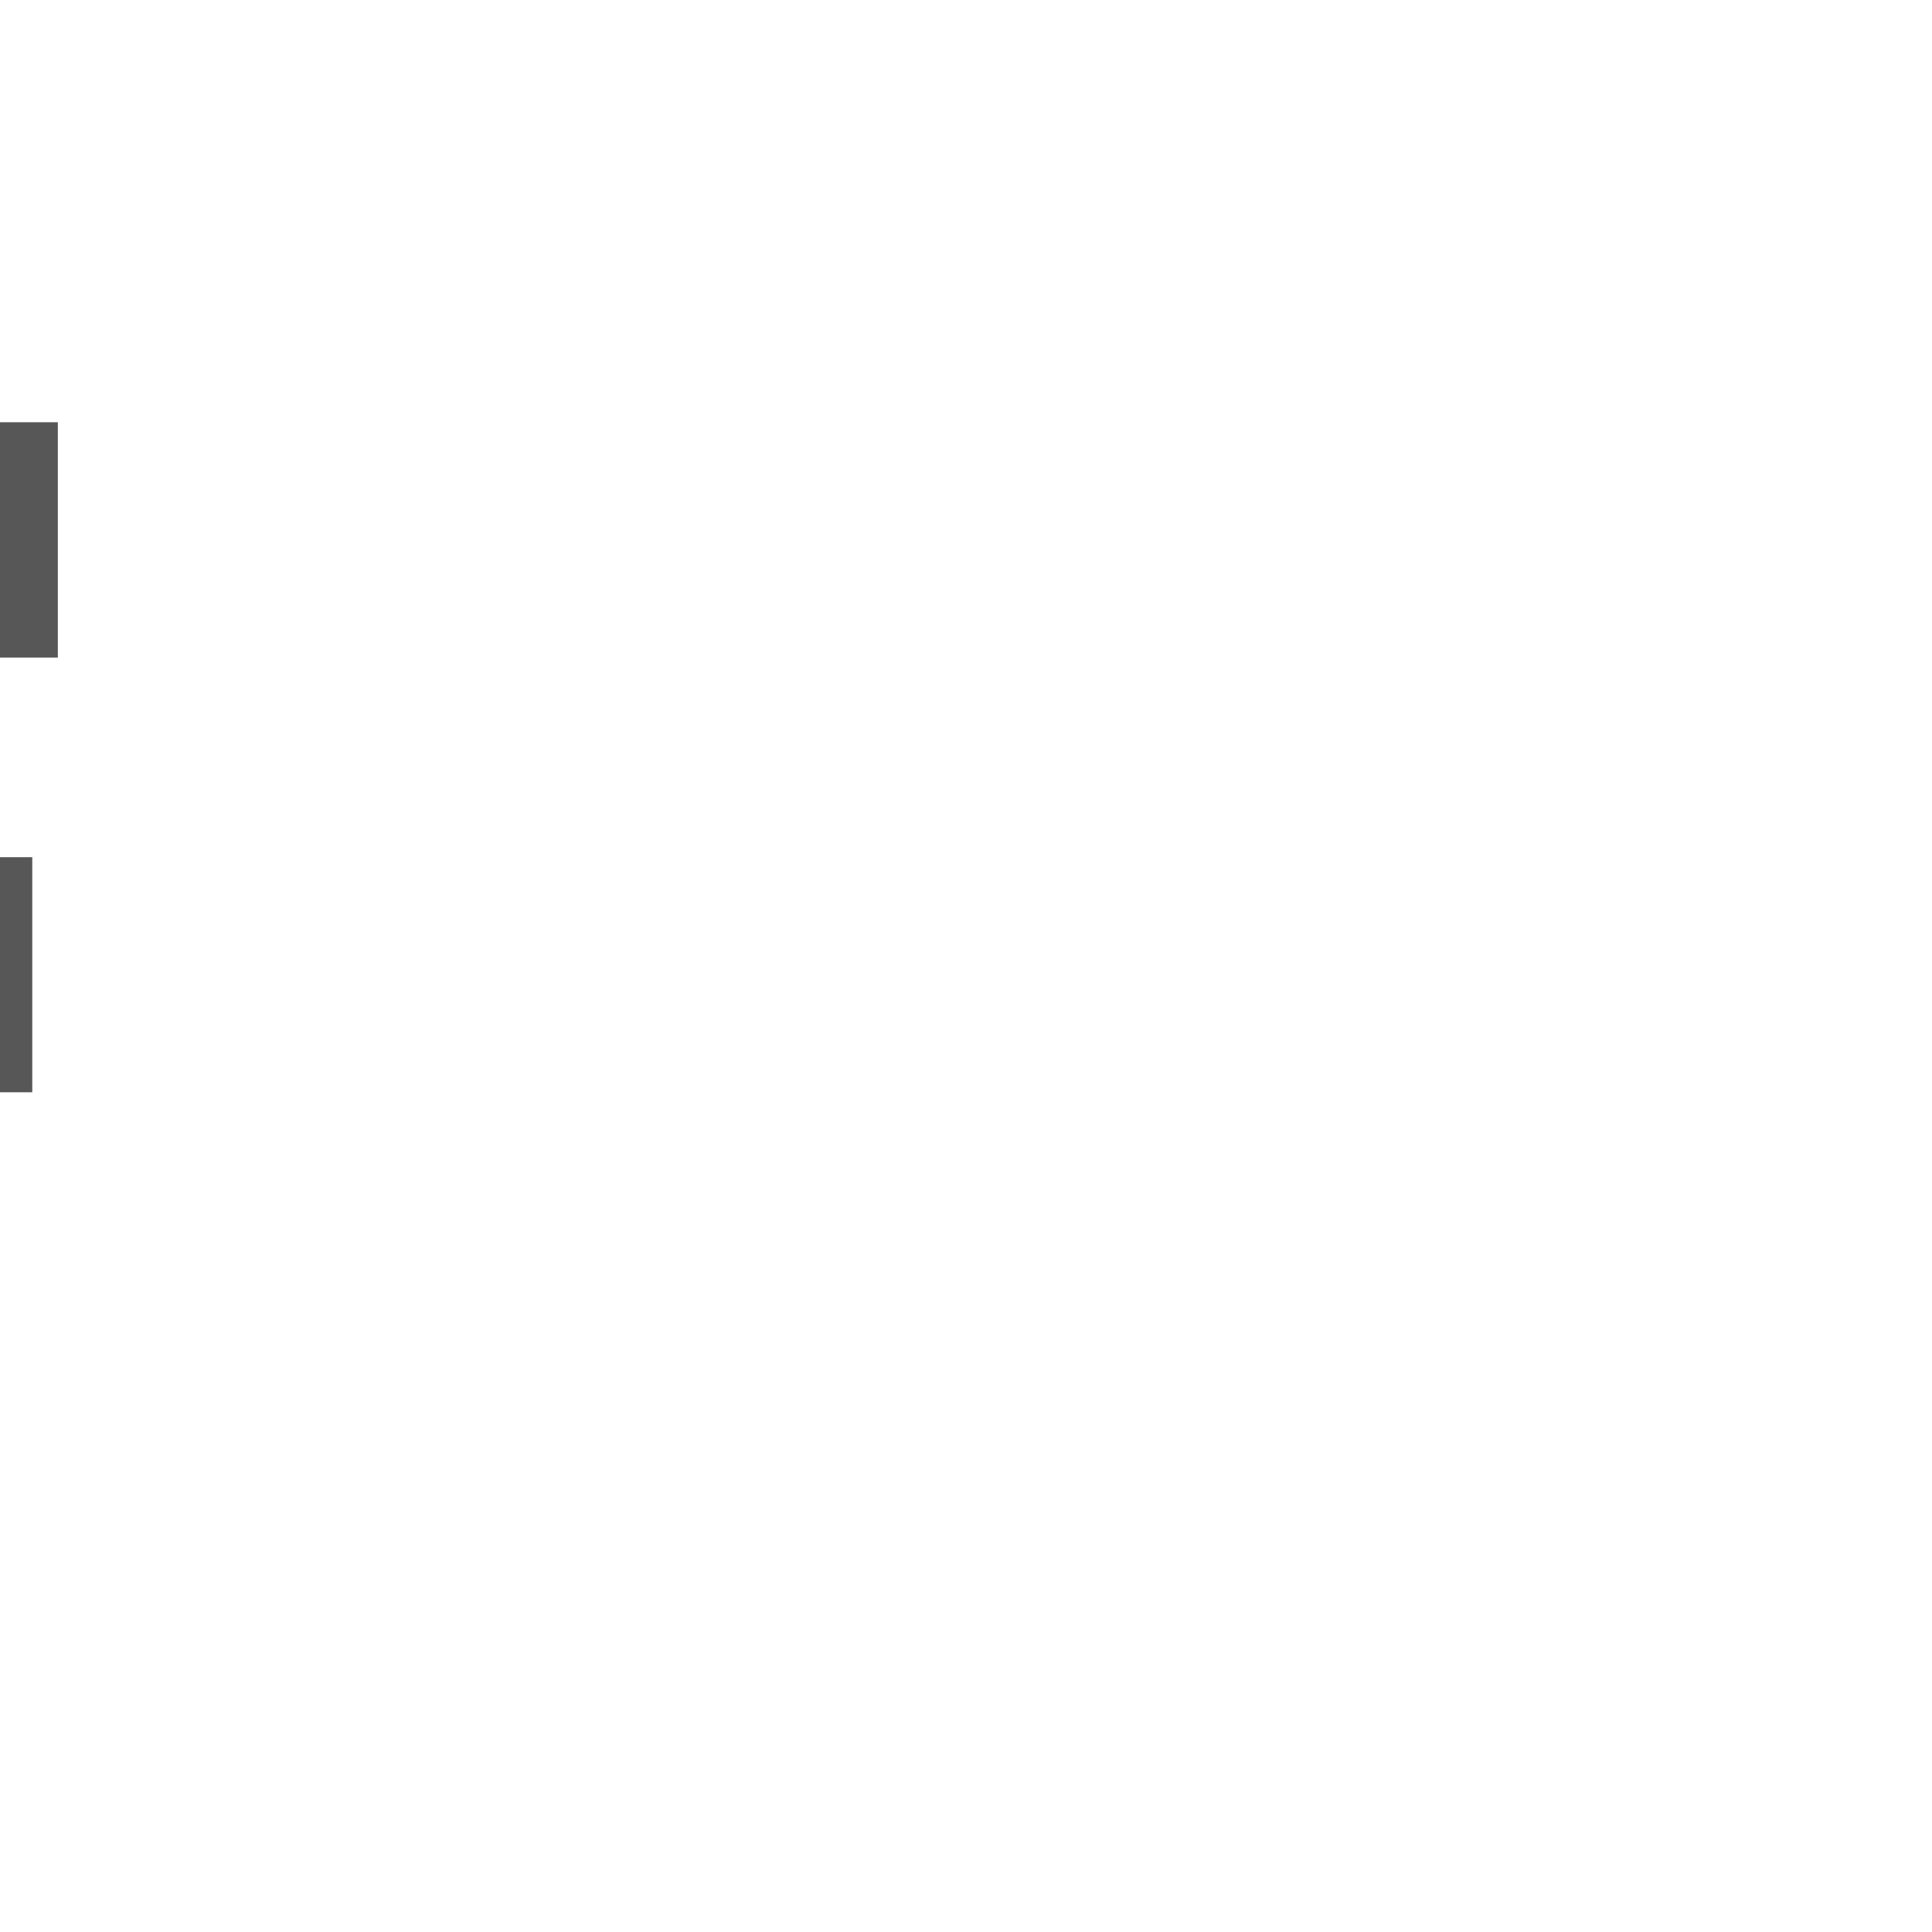
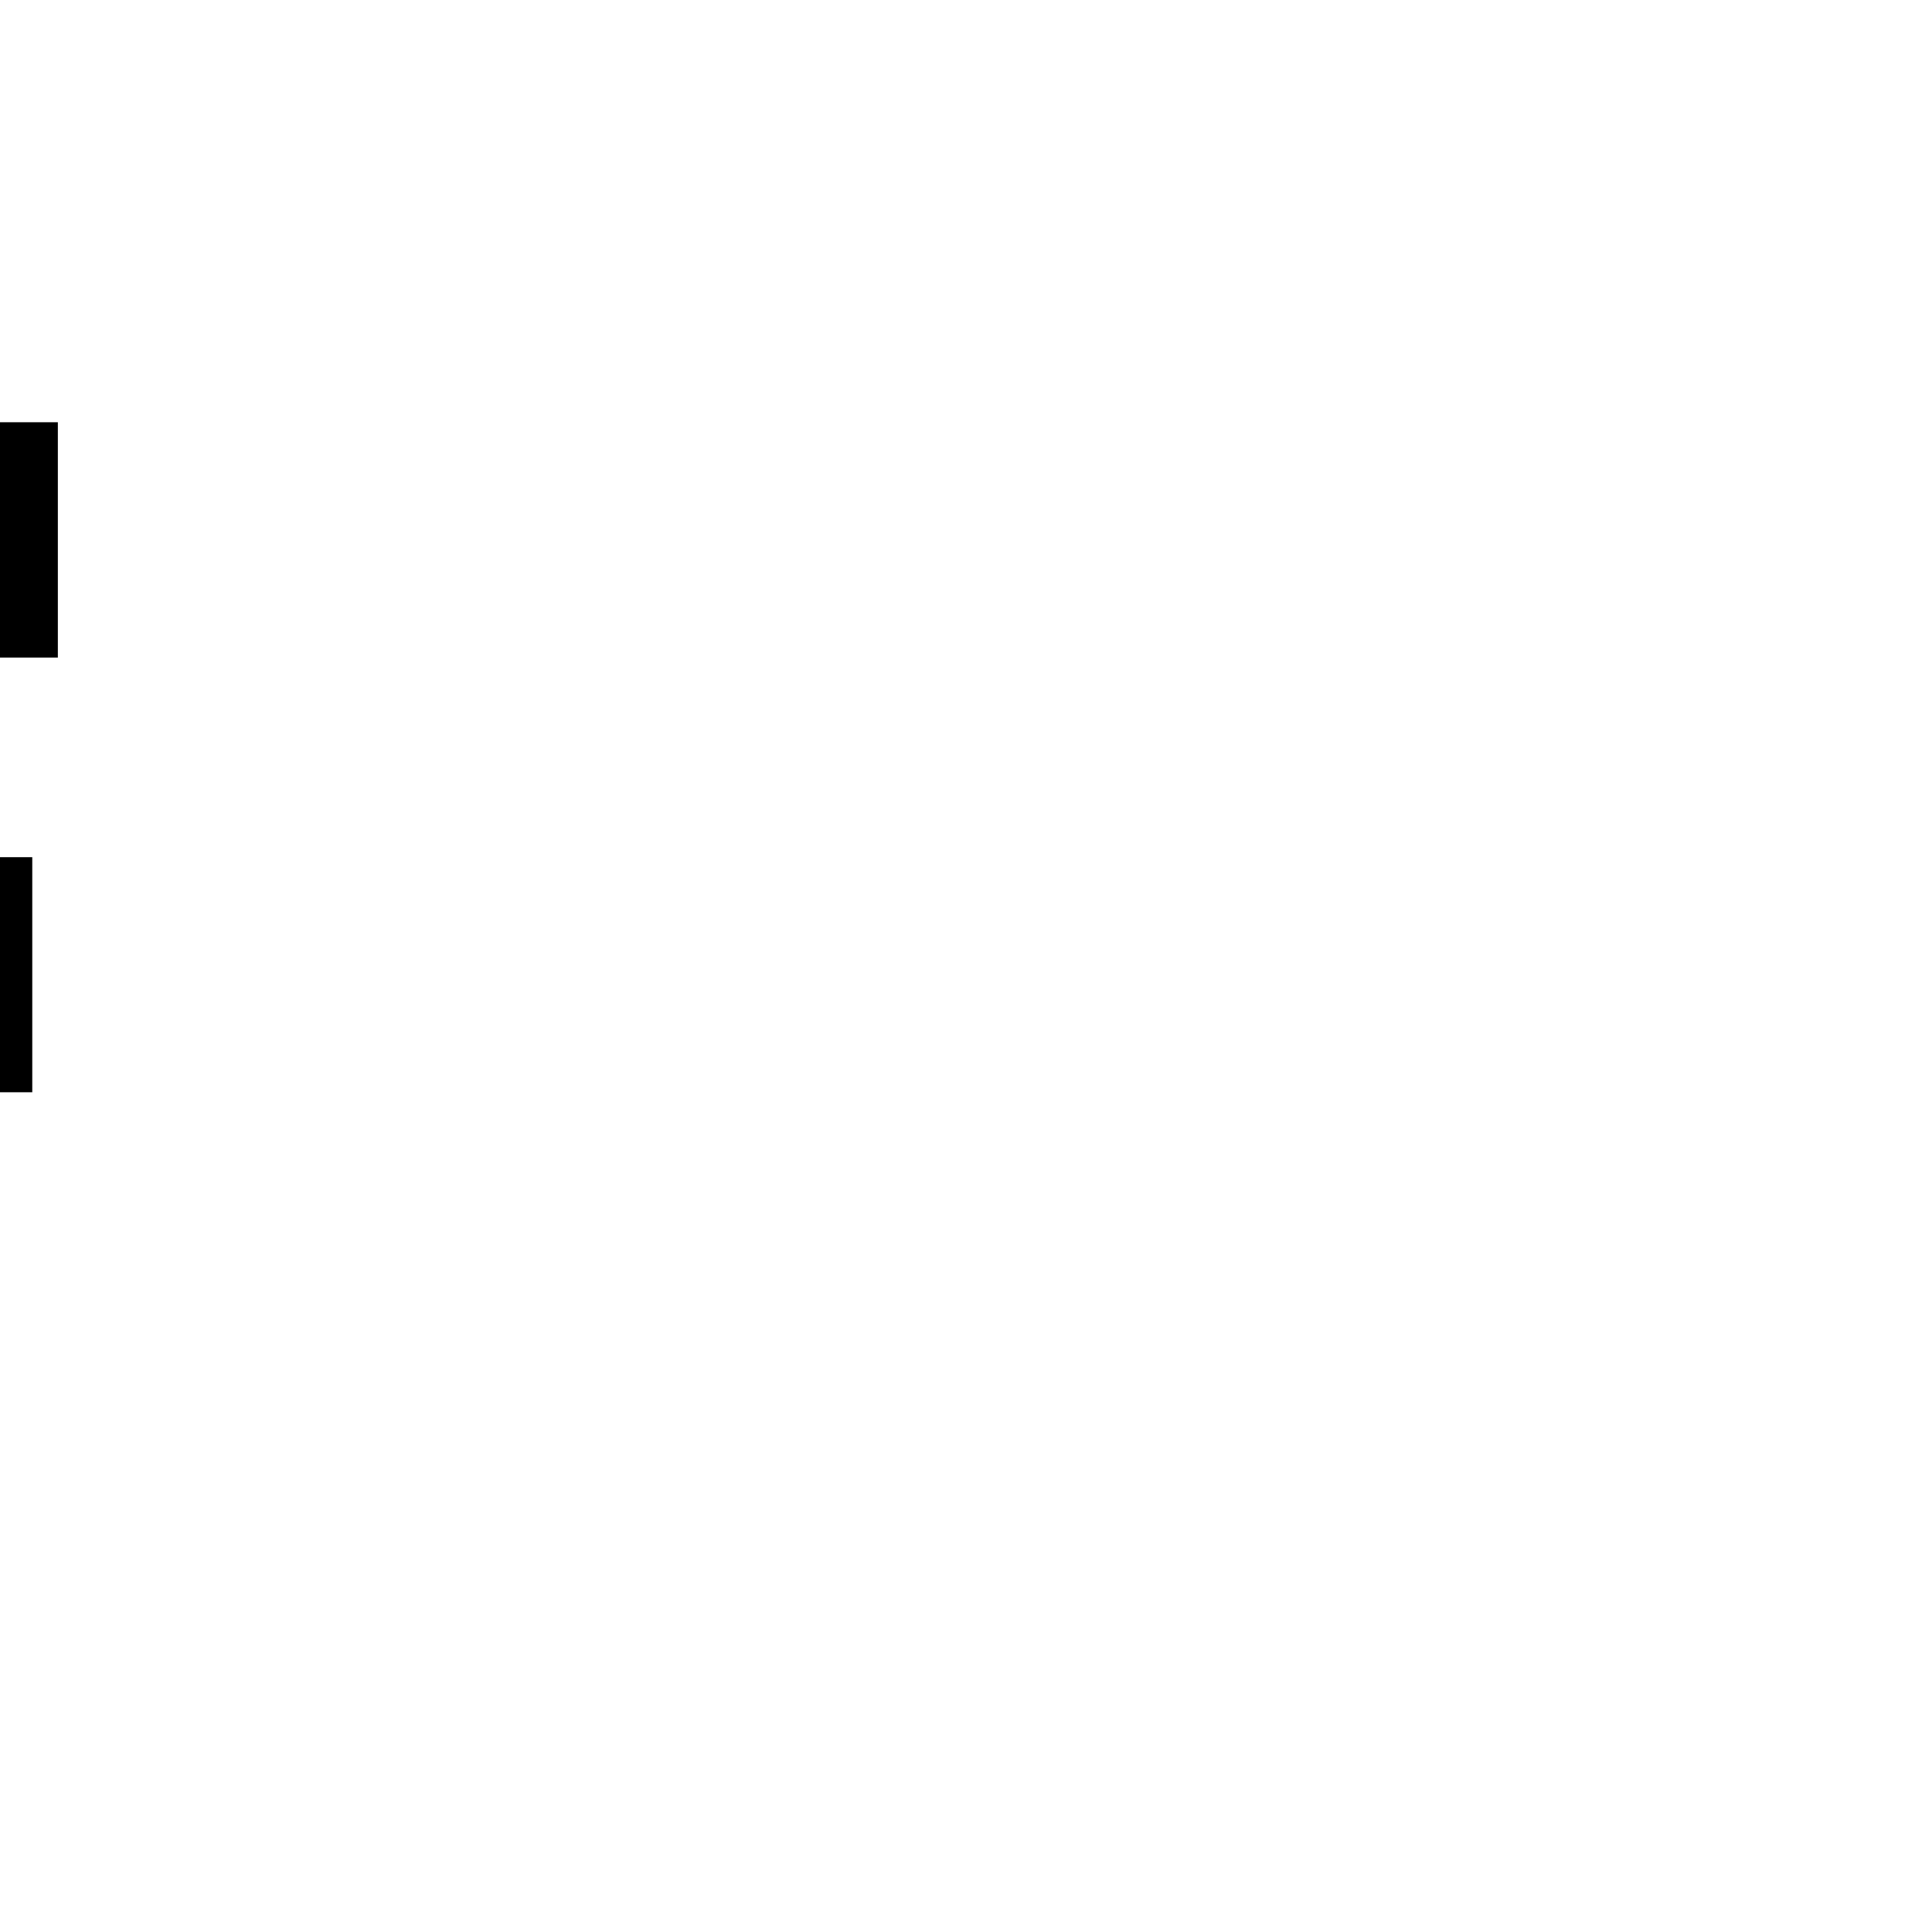
<svg xmlns="http://www.w3.org/2000/svg" width="128" height="128" id="svg2" version="1.0">
  <defs id="defs4">
    </defs>
  <g id="layer1">
-     <text xml:space="preserve" style="font-size:93.929px;font-style:normal;font-variant:normal;font-weight:bold;font-stretch:normal;text-align:end;line-height:110%;writing-mode:lr-tb;text-anchor:end;opacity:0.66;fill:#000000;fill-opacity:1;stroke:#000000;stroke-width:4;stroke-miterlimit:4;stroke-dasharray:none;font-family:Segoe;-inkscape-font-specification:Segoe Bold" x="128.633" y="97.156" id="text3408" transform="scale(1.004238,0.9957798)">
+     <text xml:space="preserve" style="font-size:93.929px;font-style:normal;font-variant:normal;font-weight:bold;font-stretch:normal;text-align:end;line-height:110%;writing-mode:lr-tb;text-anchor:end;opacity:1;fill:#000000;fill-opacity:1;stroke:#000000;stroke-width:4;stroke-miterlimit:4;stroke-dasharray:none;font-family:Segoe;-inkscape-font-specification:Segoe Bold" x="128.633" y="97.156" id="text3408" transform="scale(1.004238,0.9957798)">
      <tspan id="tspan3410" x="128.633" y="97.156" style="font-size:93.929px;font-style:normal;font-variant:normal;font-weight:bold;font-stretch:normal;text-align:end;line-height:110%;writing-mode:lr-tb;text-anchor:end;stroke-width:4;font-family:Segoe;-inkscape-font-specification:Segoe Bold" dx="0 -17.29 -6.135">TTF</tspan>
    </text>
  </g>
</svg>
